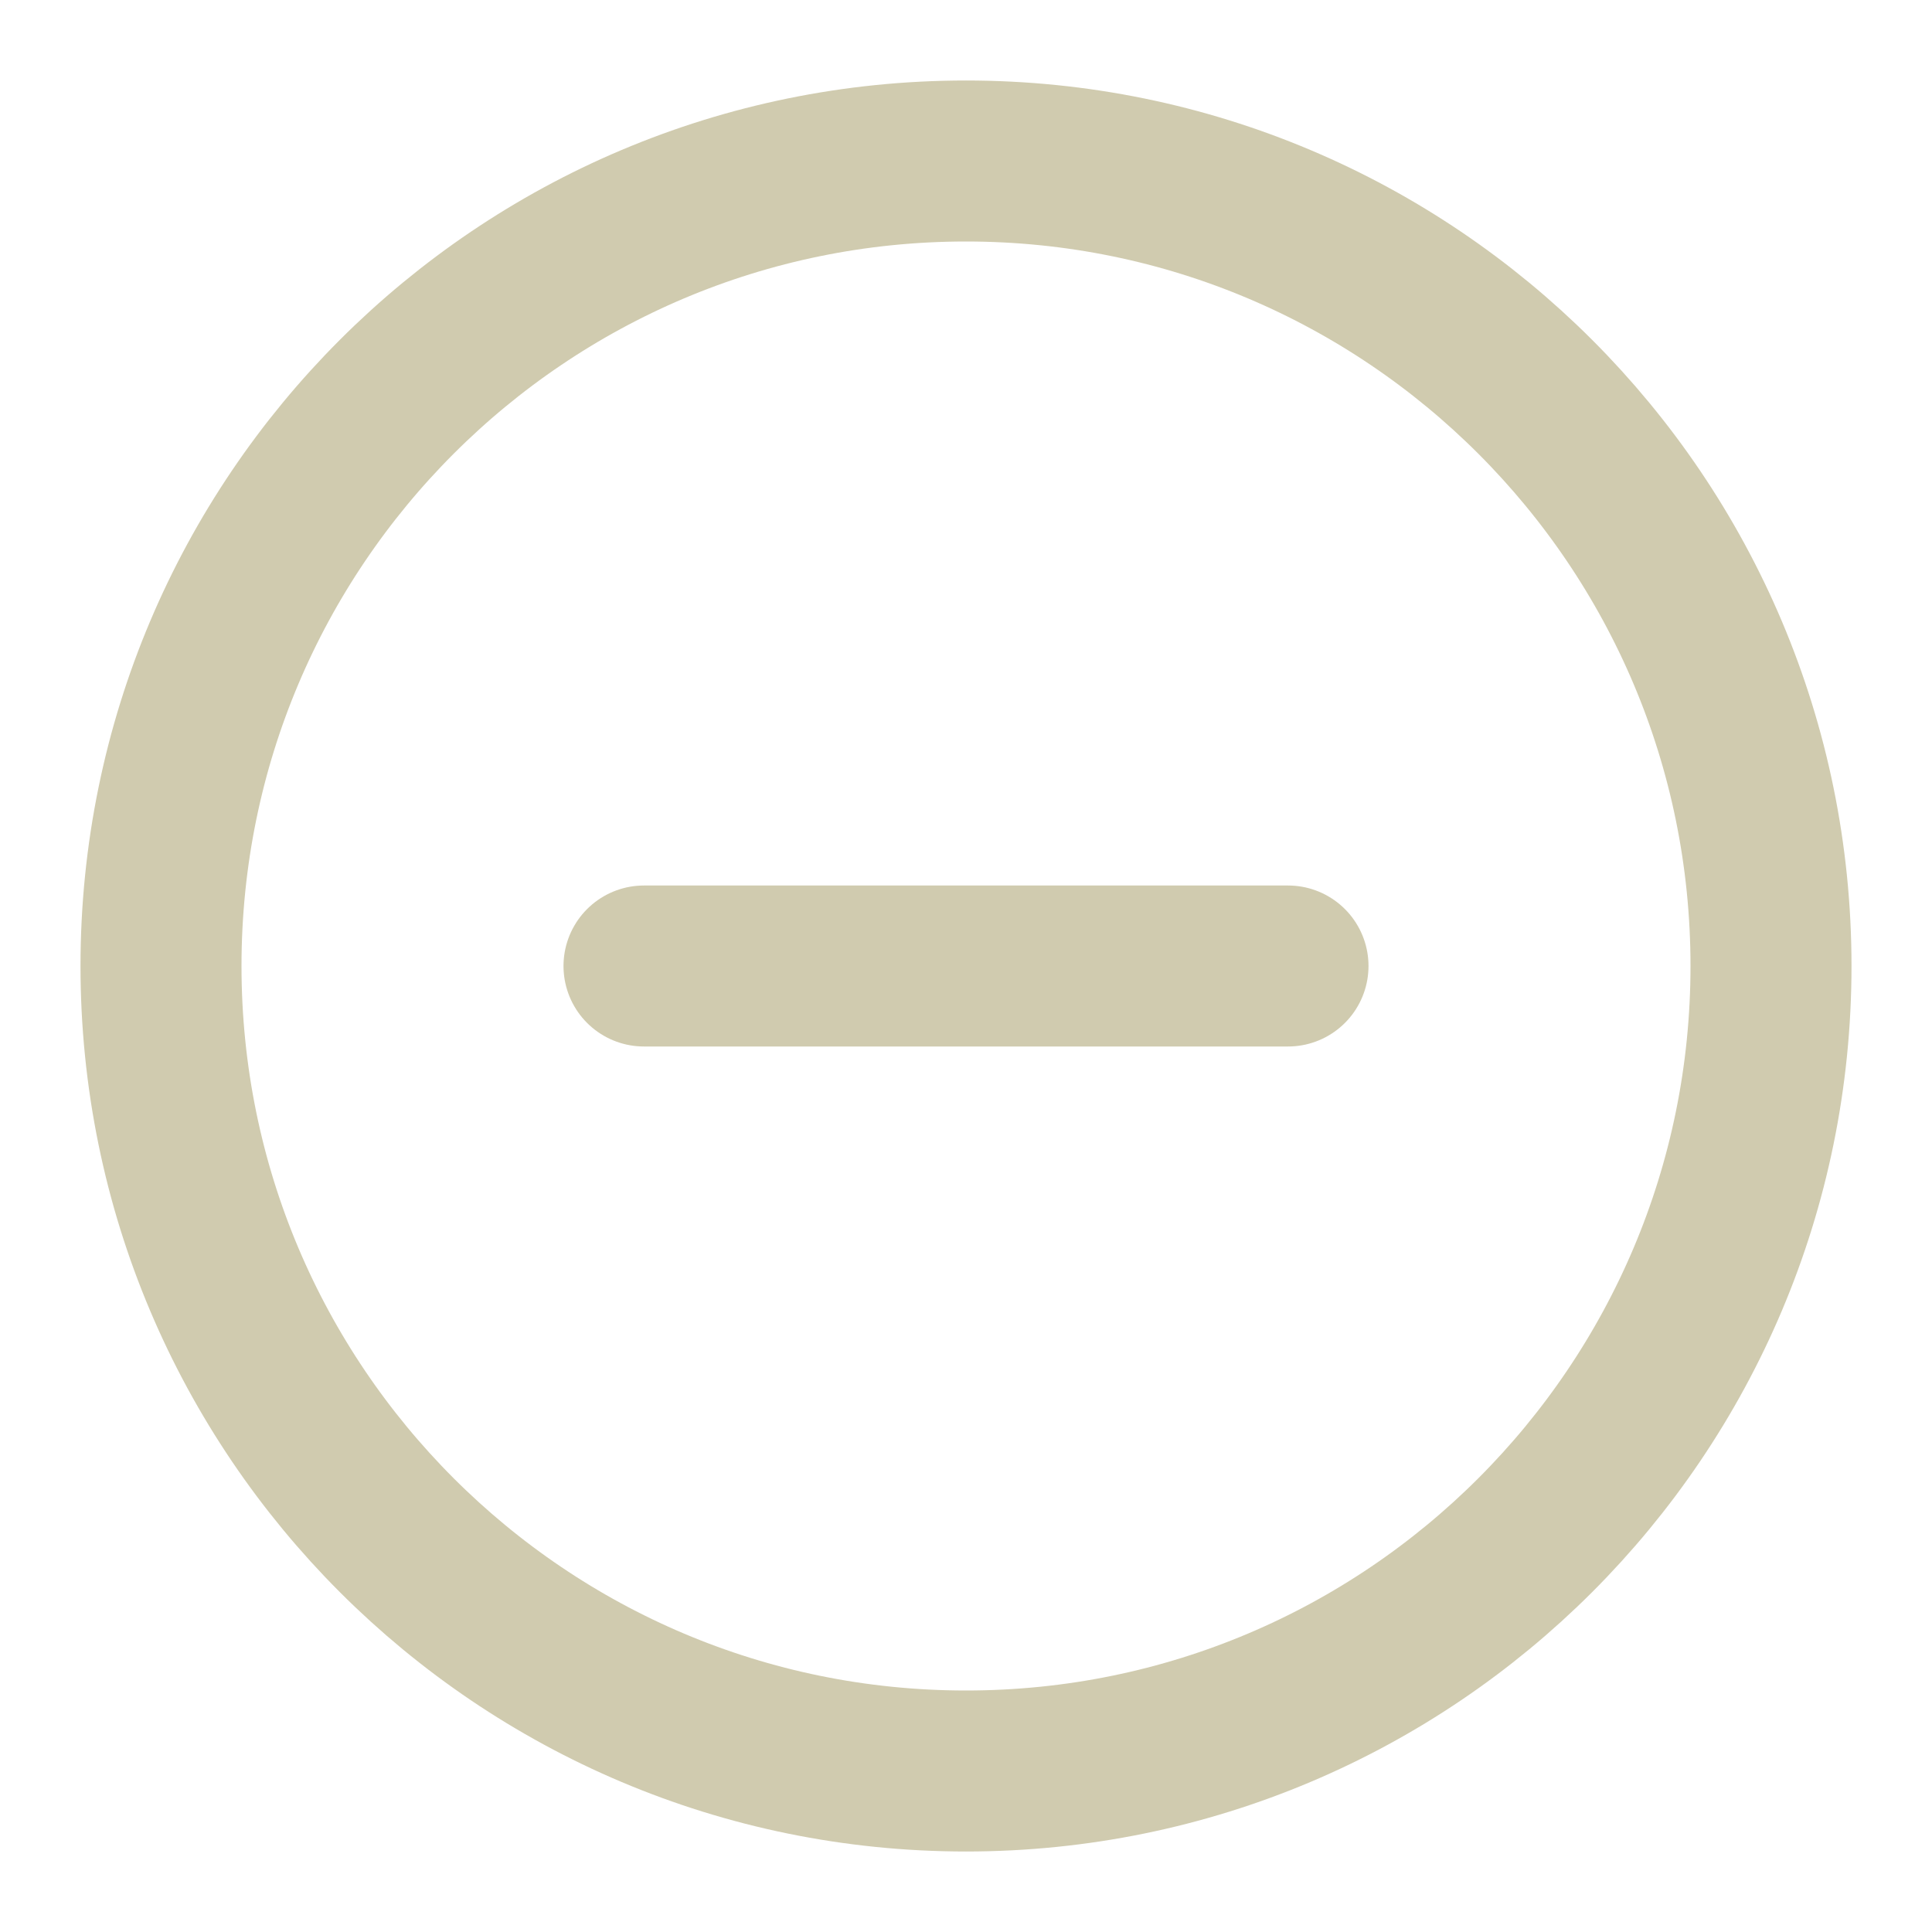
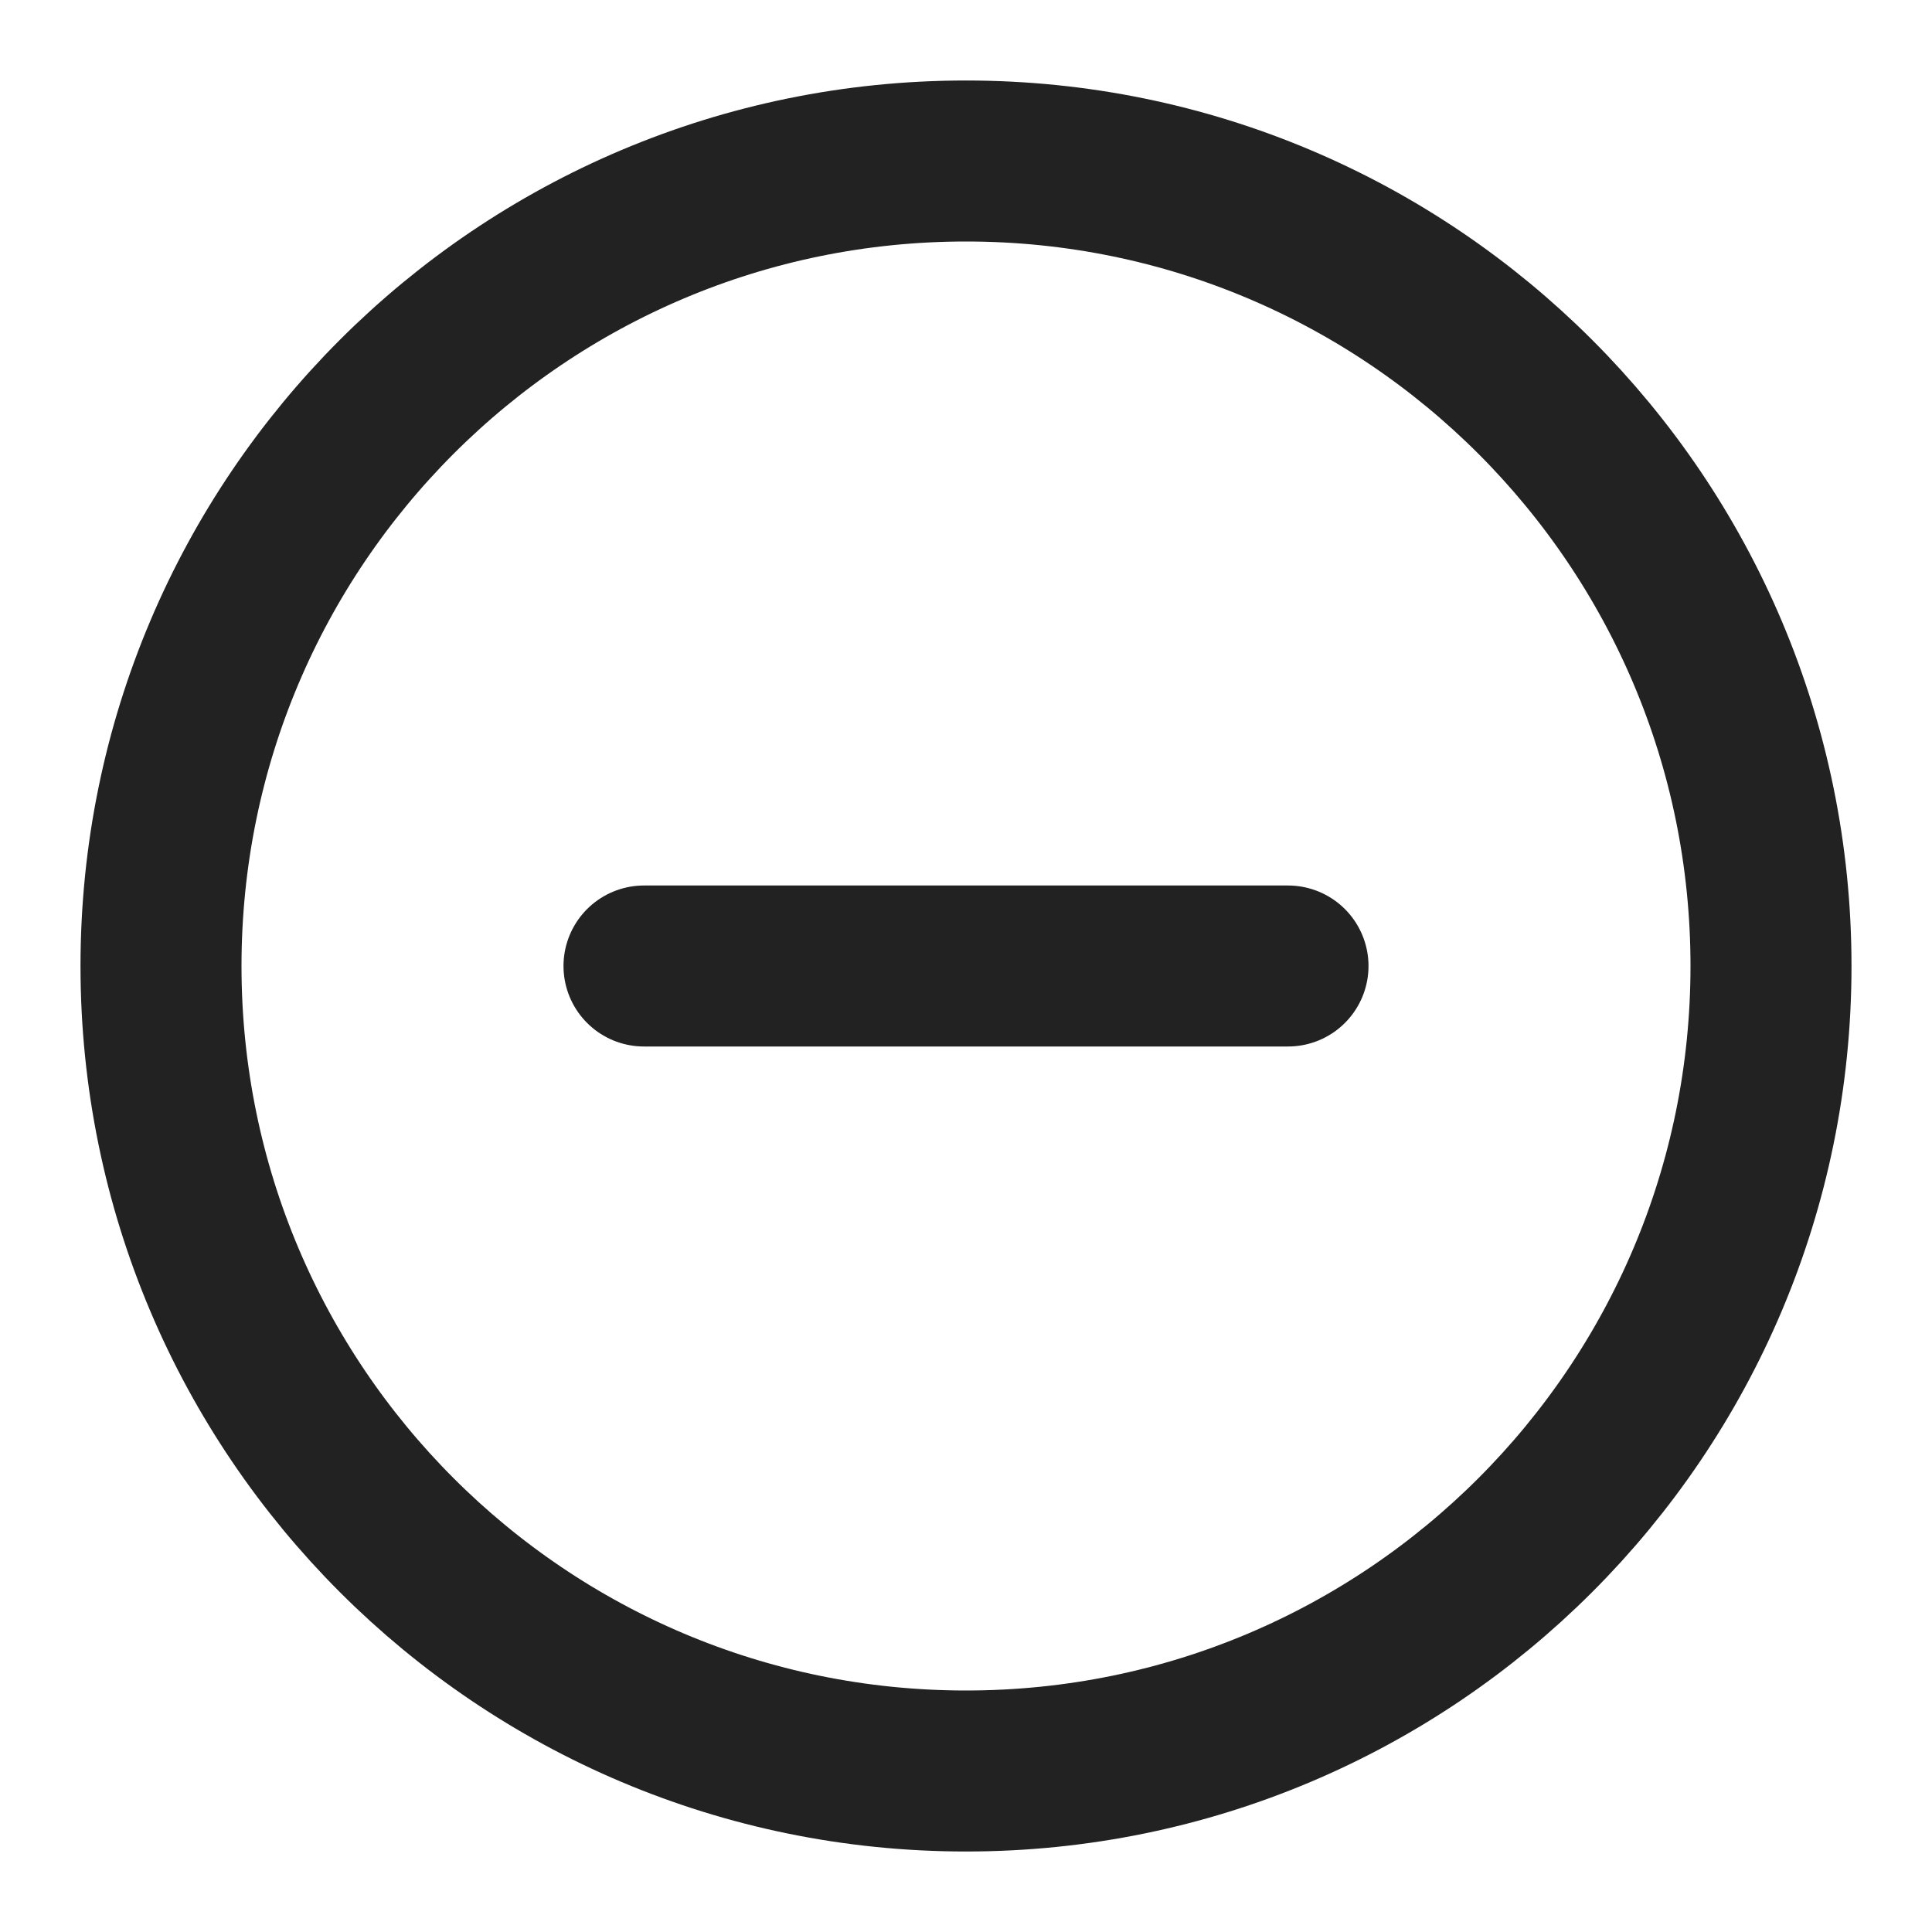
- <svg xmlns="http://www.w3.org/2000/svg" width="24" height="24" viewBox="0 0 24 24" fill="none" stroke="#d0cbaf" stroke-width="2" stroke-linecap="round" stroke-linejoin="round" class="feather feather-minus-circle">
+ <svg xmlns="http://www.w3.org/2000/svg" width="24" height="24" viewBox="0 0 24 24" fill="none" stroke="#222222" stroke-width="2" stroke-linecap="round" stroke-linejoin="round" class="feather feather-minus-circle">
  <circle cx="12" cy="12" r="10" />
  <line x1="8" y1="12" x2="16" y2="12" />
</svg>
